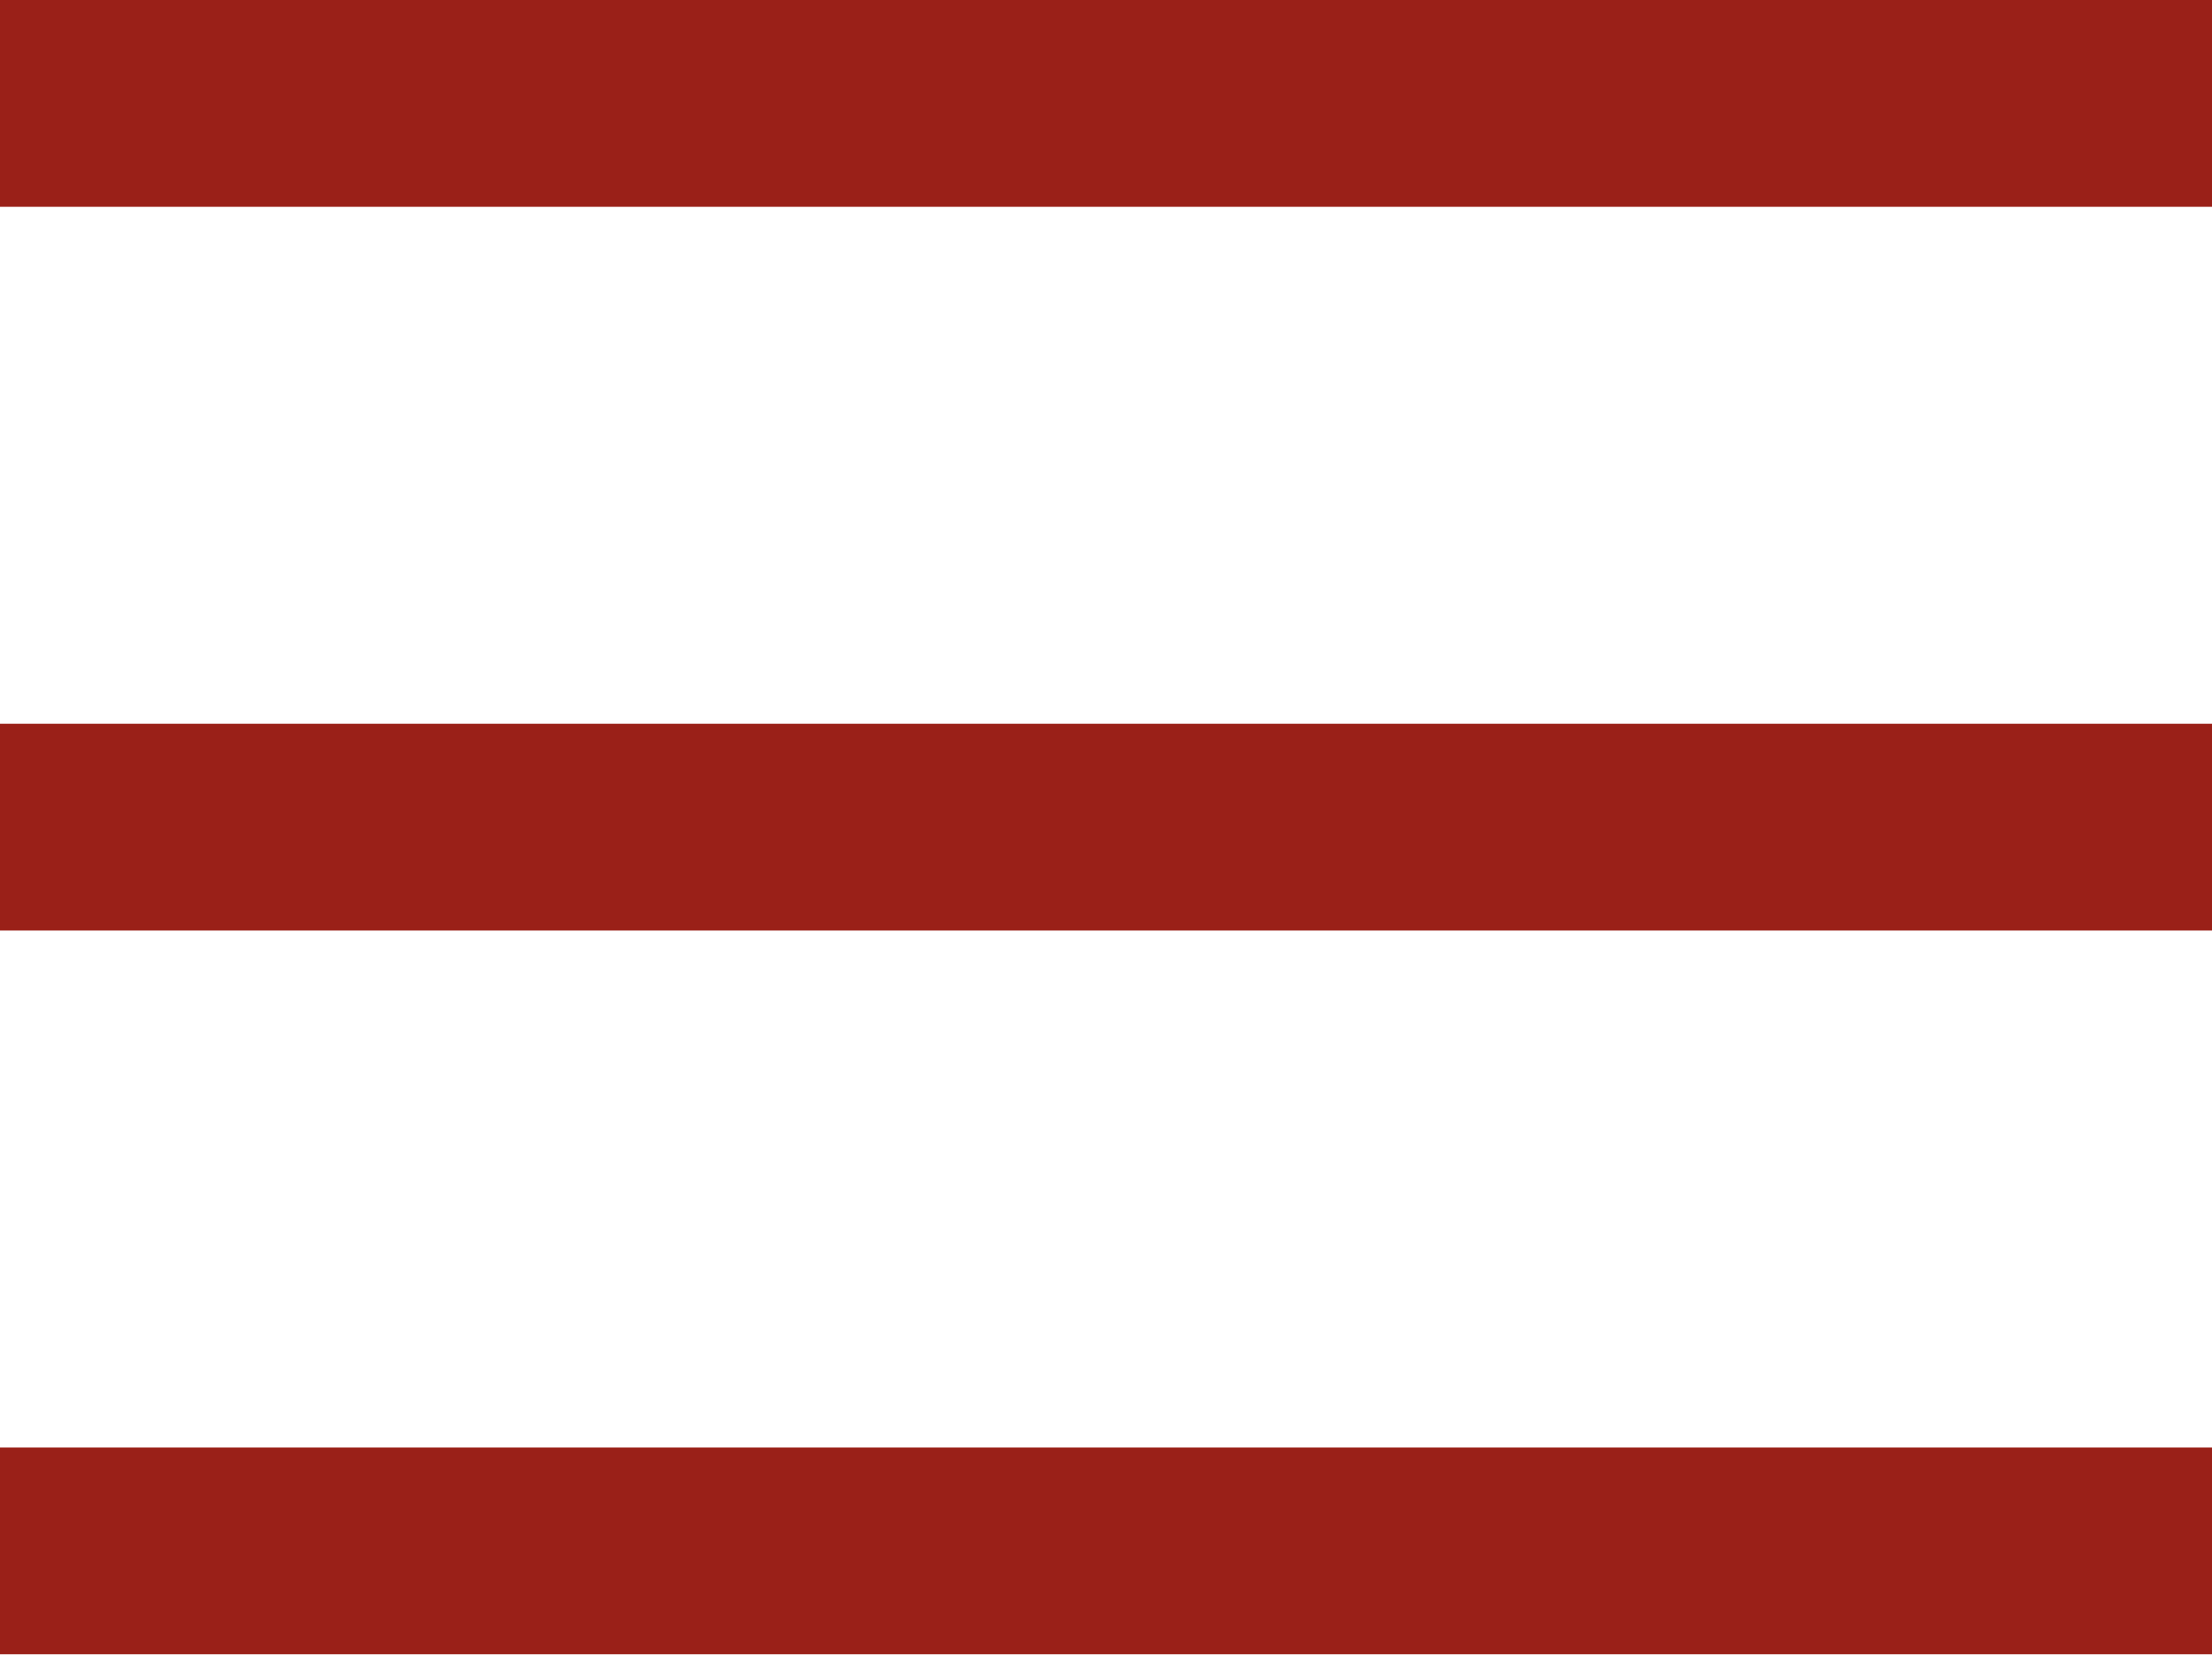
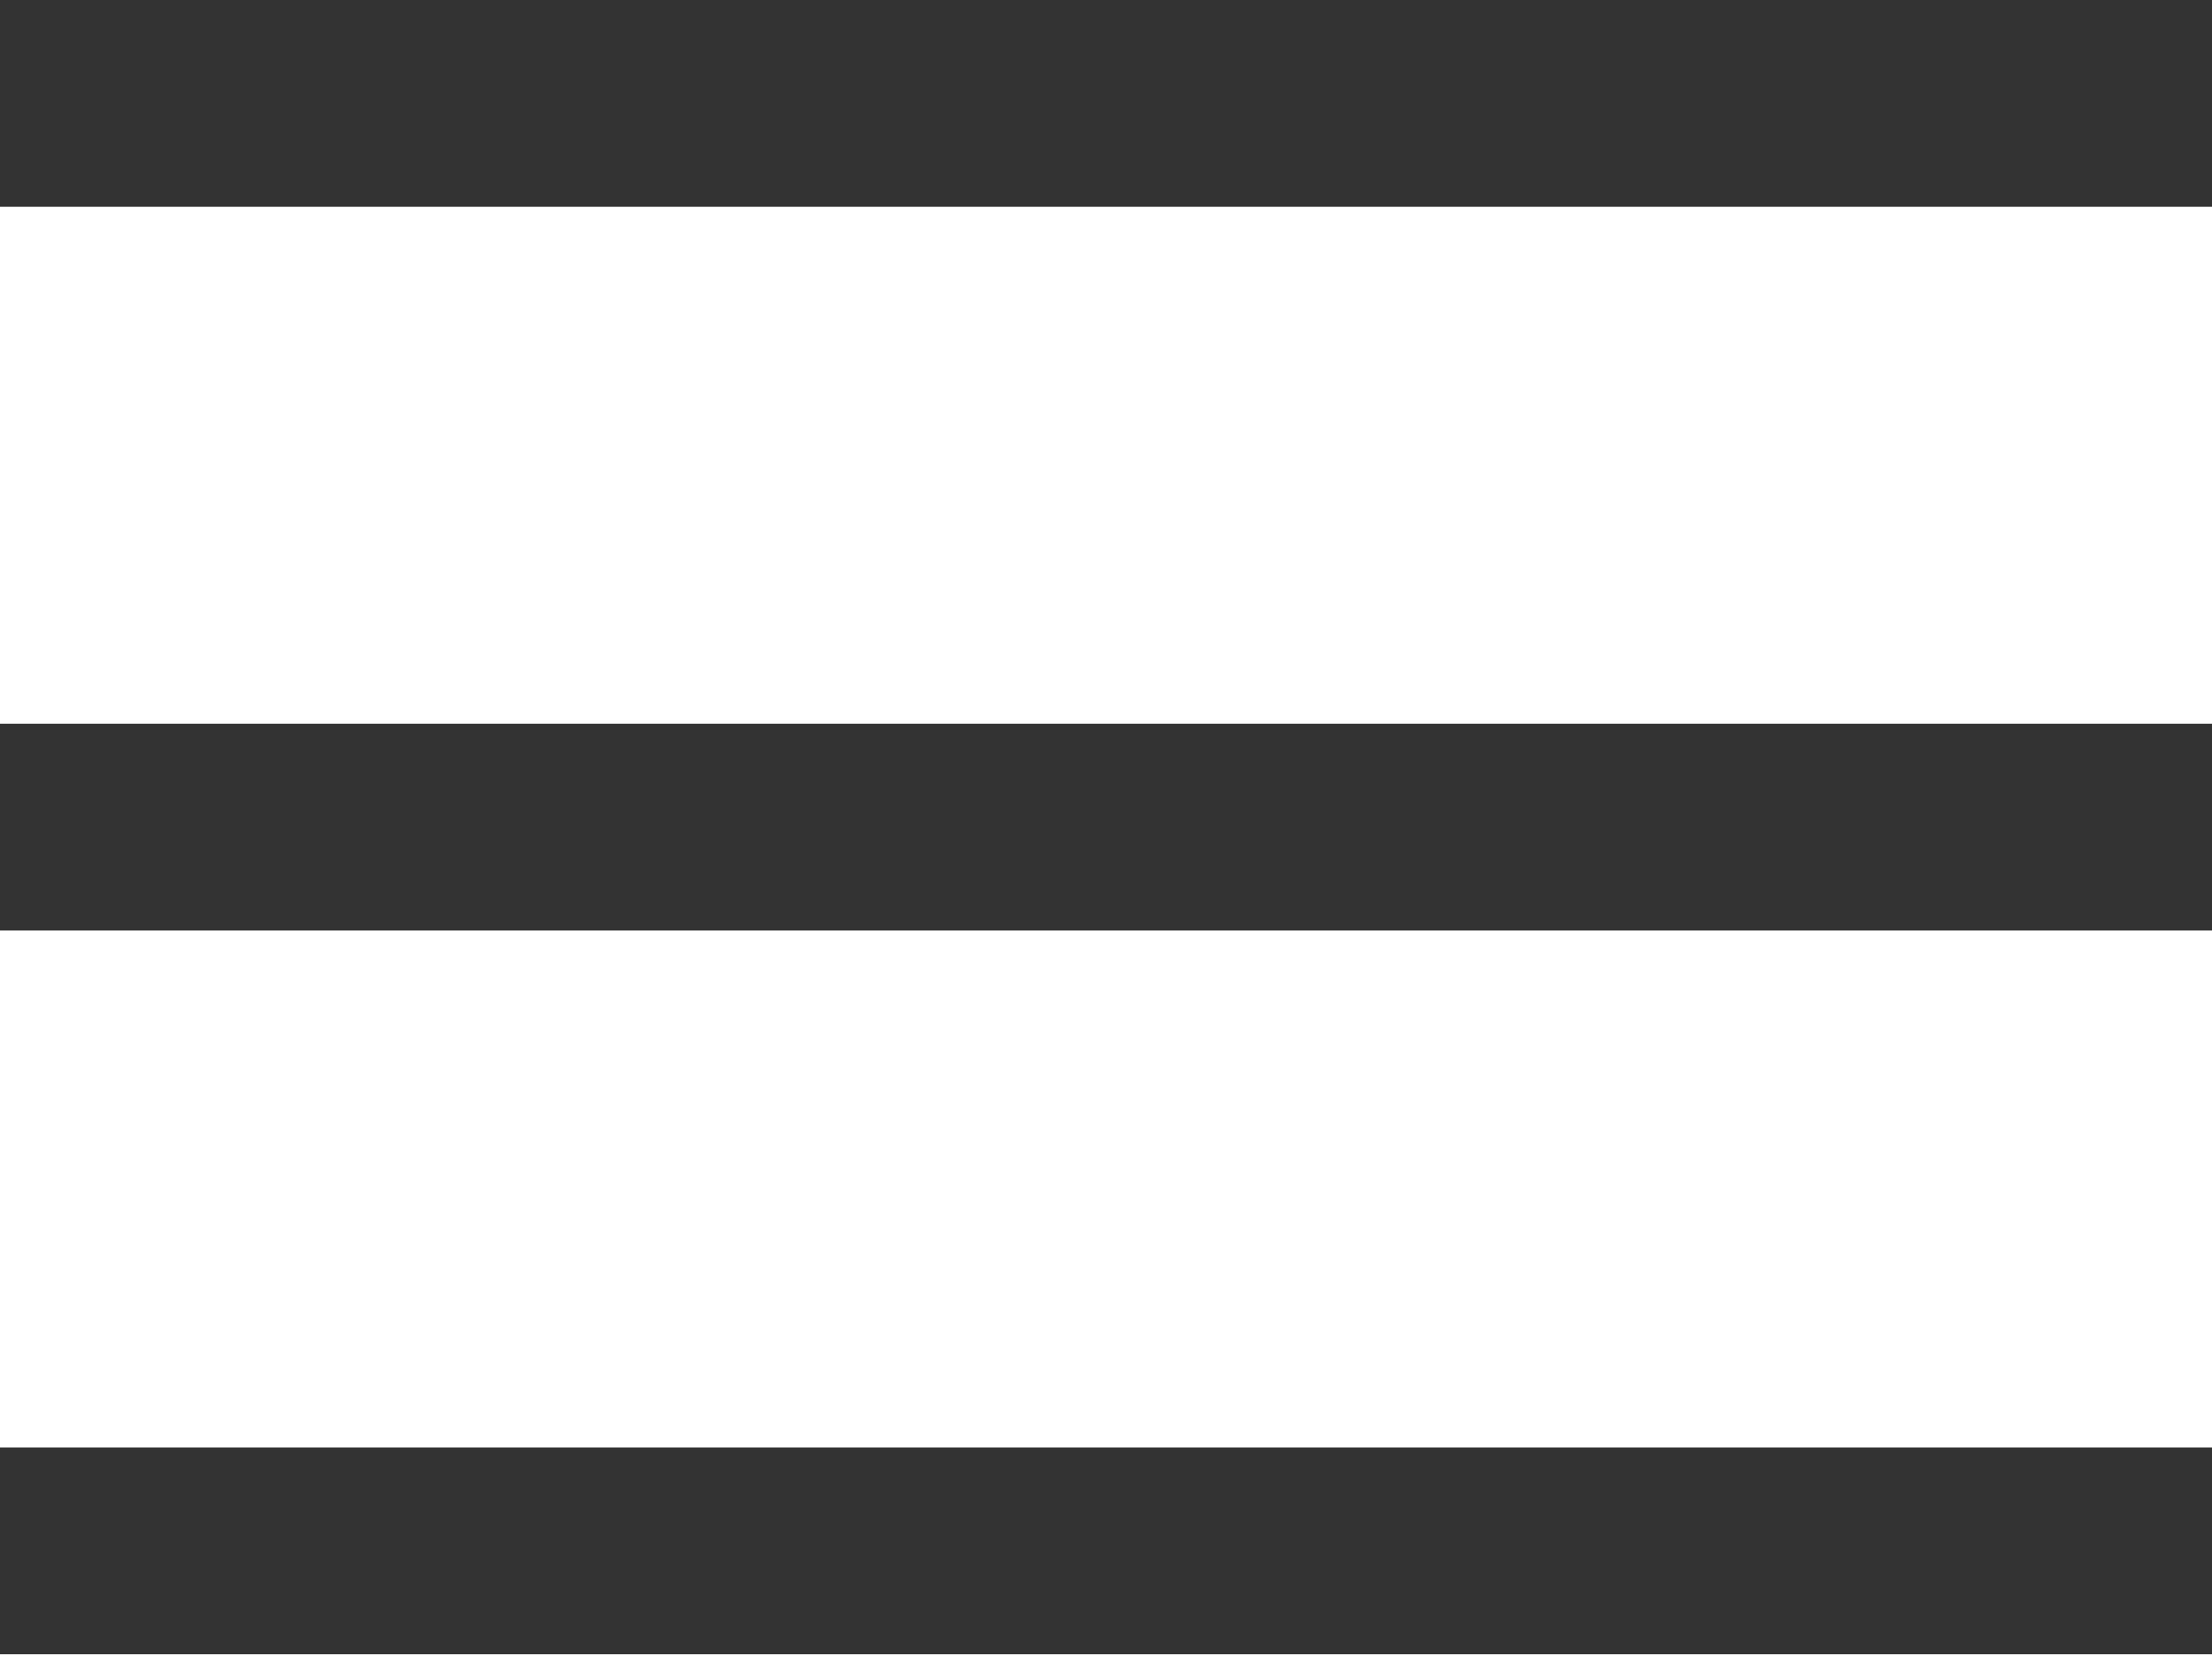
<svg xmlns="http://www.w3.org/2000/svg" version="1.1" id="Layer_1" x="0px" y="0px" viewBox="0 0 21.4 16" style="enable-background:new 0 0 21.4 16;" xml:space="preserve">
  <style type="text/css">
- 	.st0{fill:#9A2018;}
+ 	.st0{fill:#333;}
</style>
  <rect id="XMLID_2_" class="st0" width="21.4" height="2" />
  <rect id="XMLID_3_" y="14" class="st0" width="21.4" height="2" />
  <rect id="XMLID_4_" y="7" class="st0" width="21.4" height="2" />
</svg>
